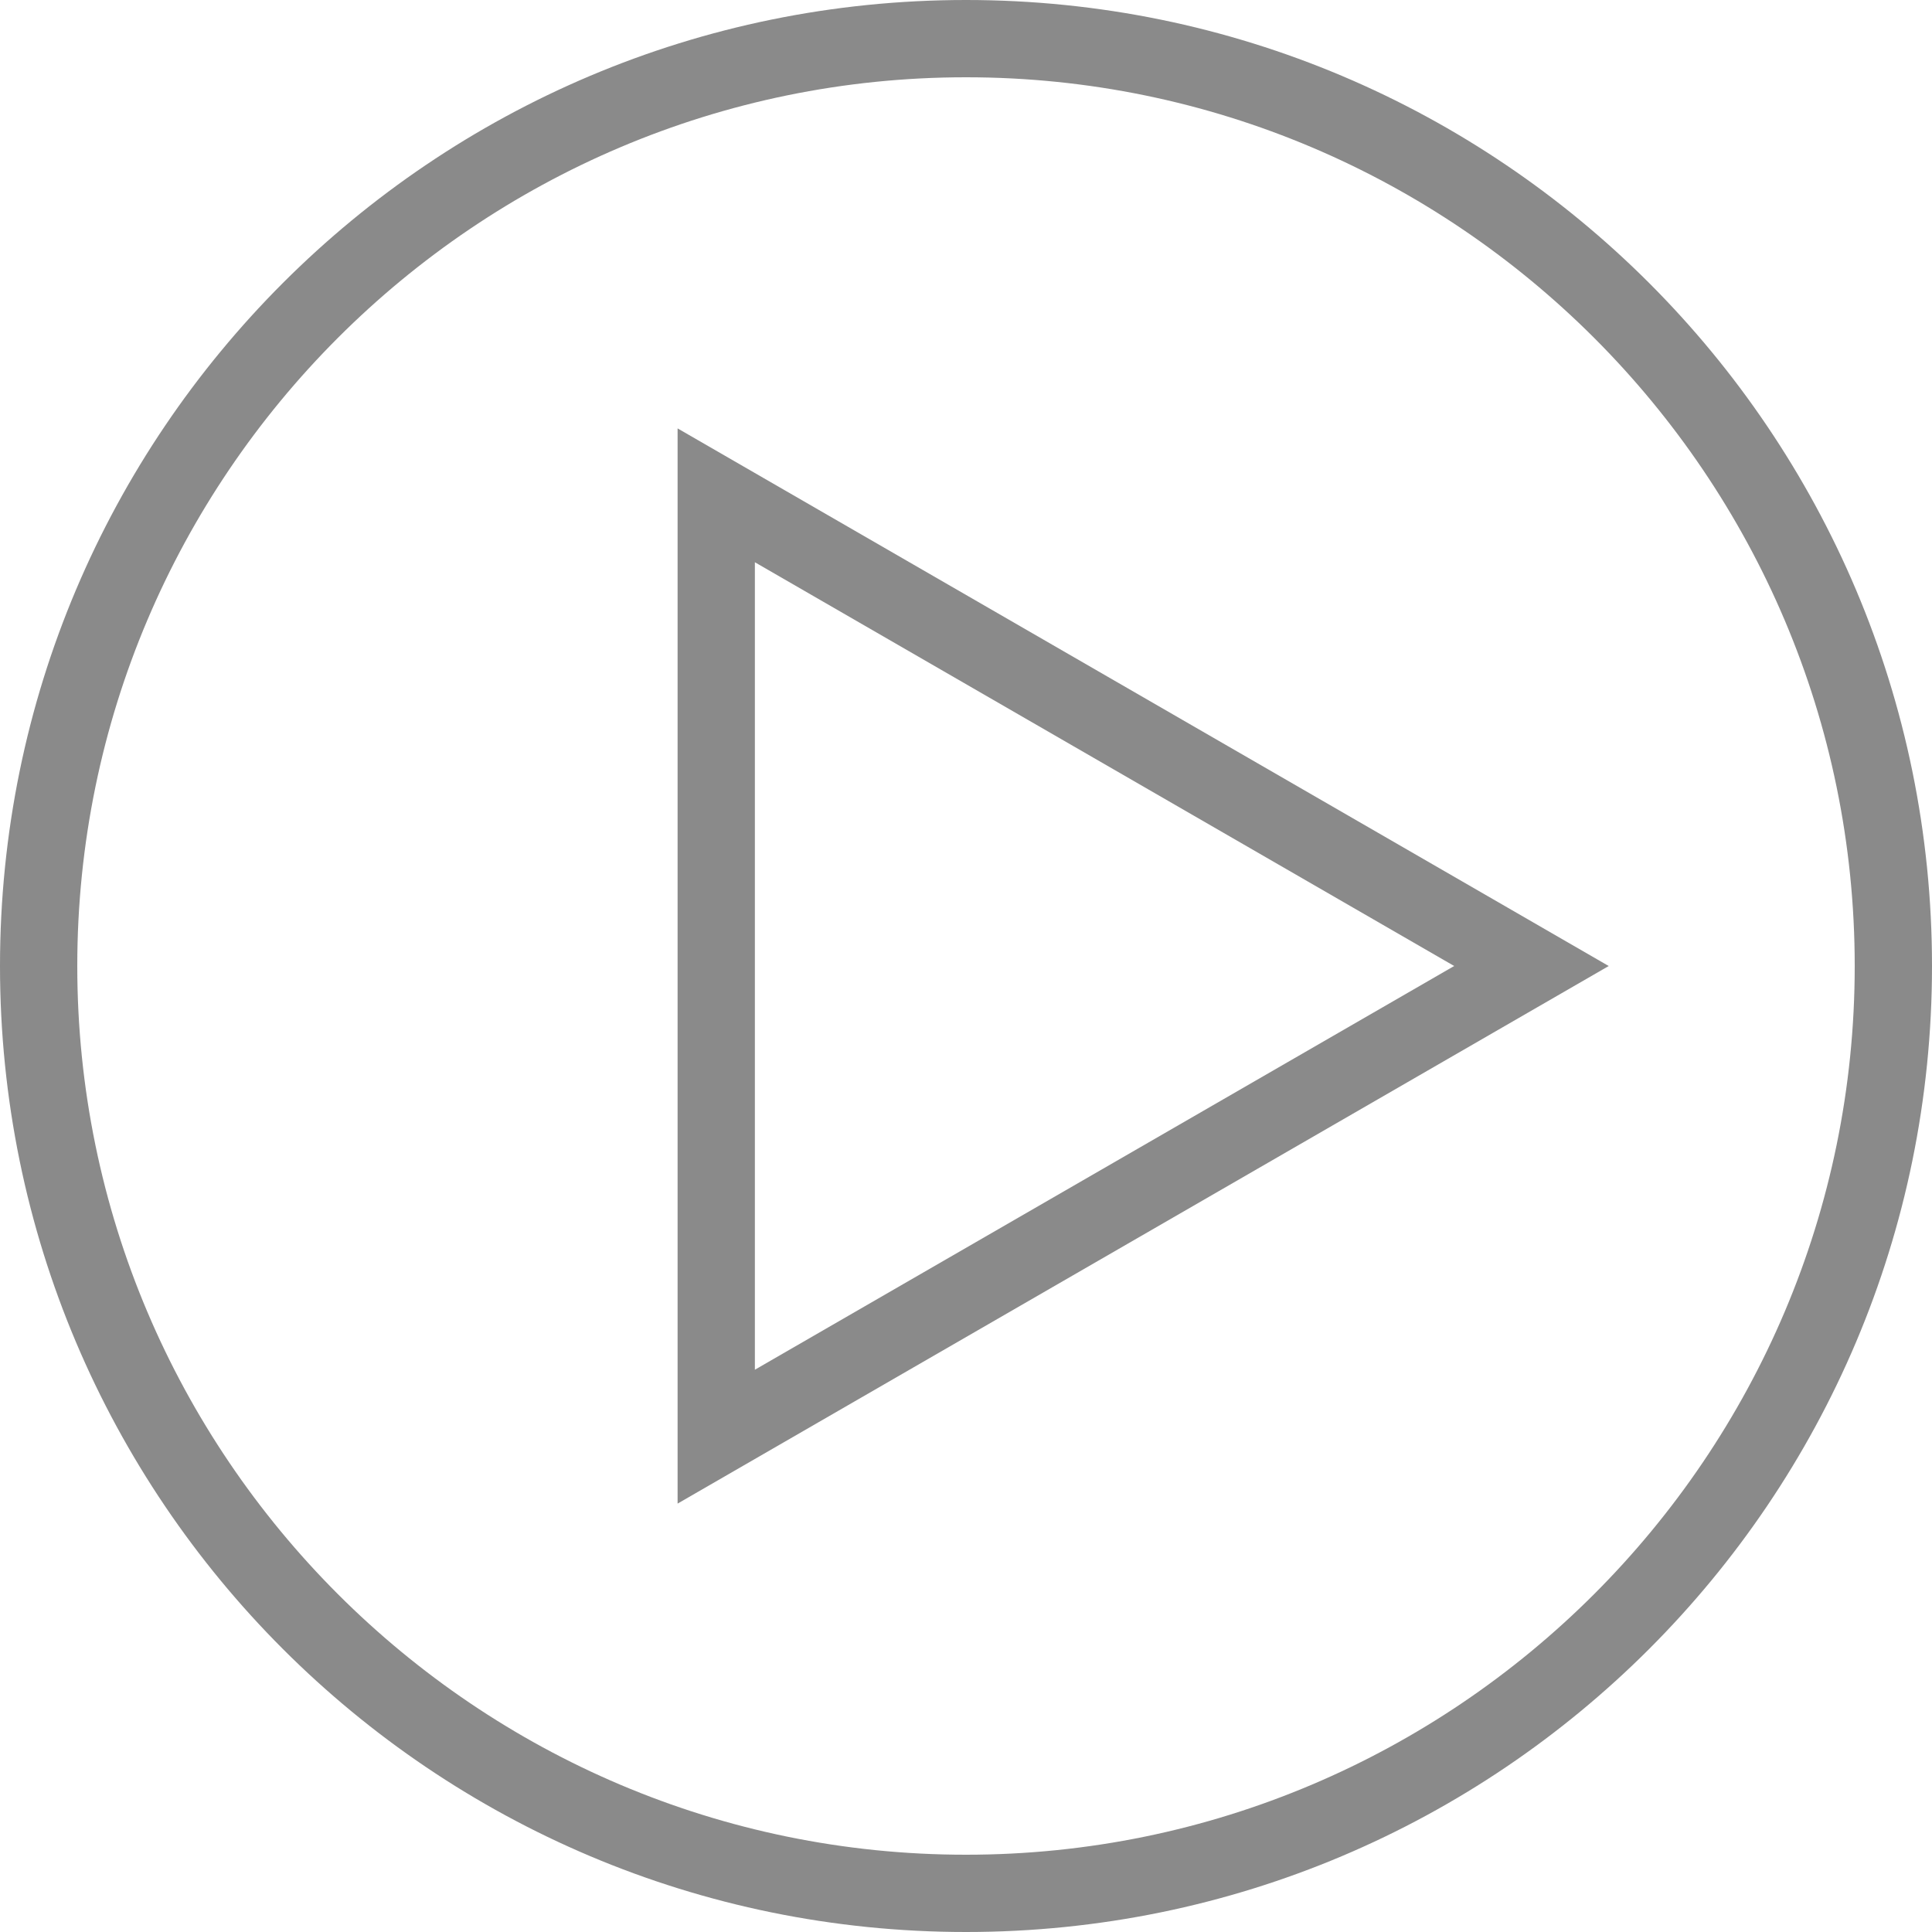
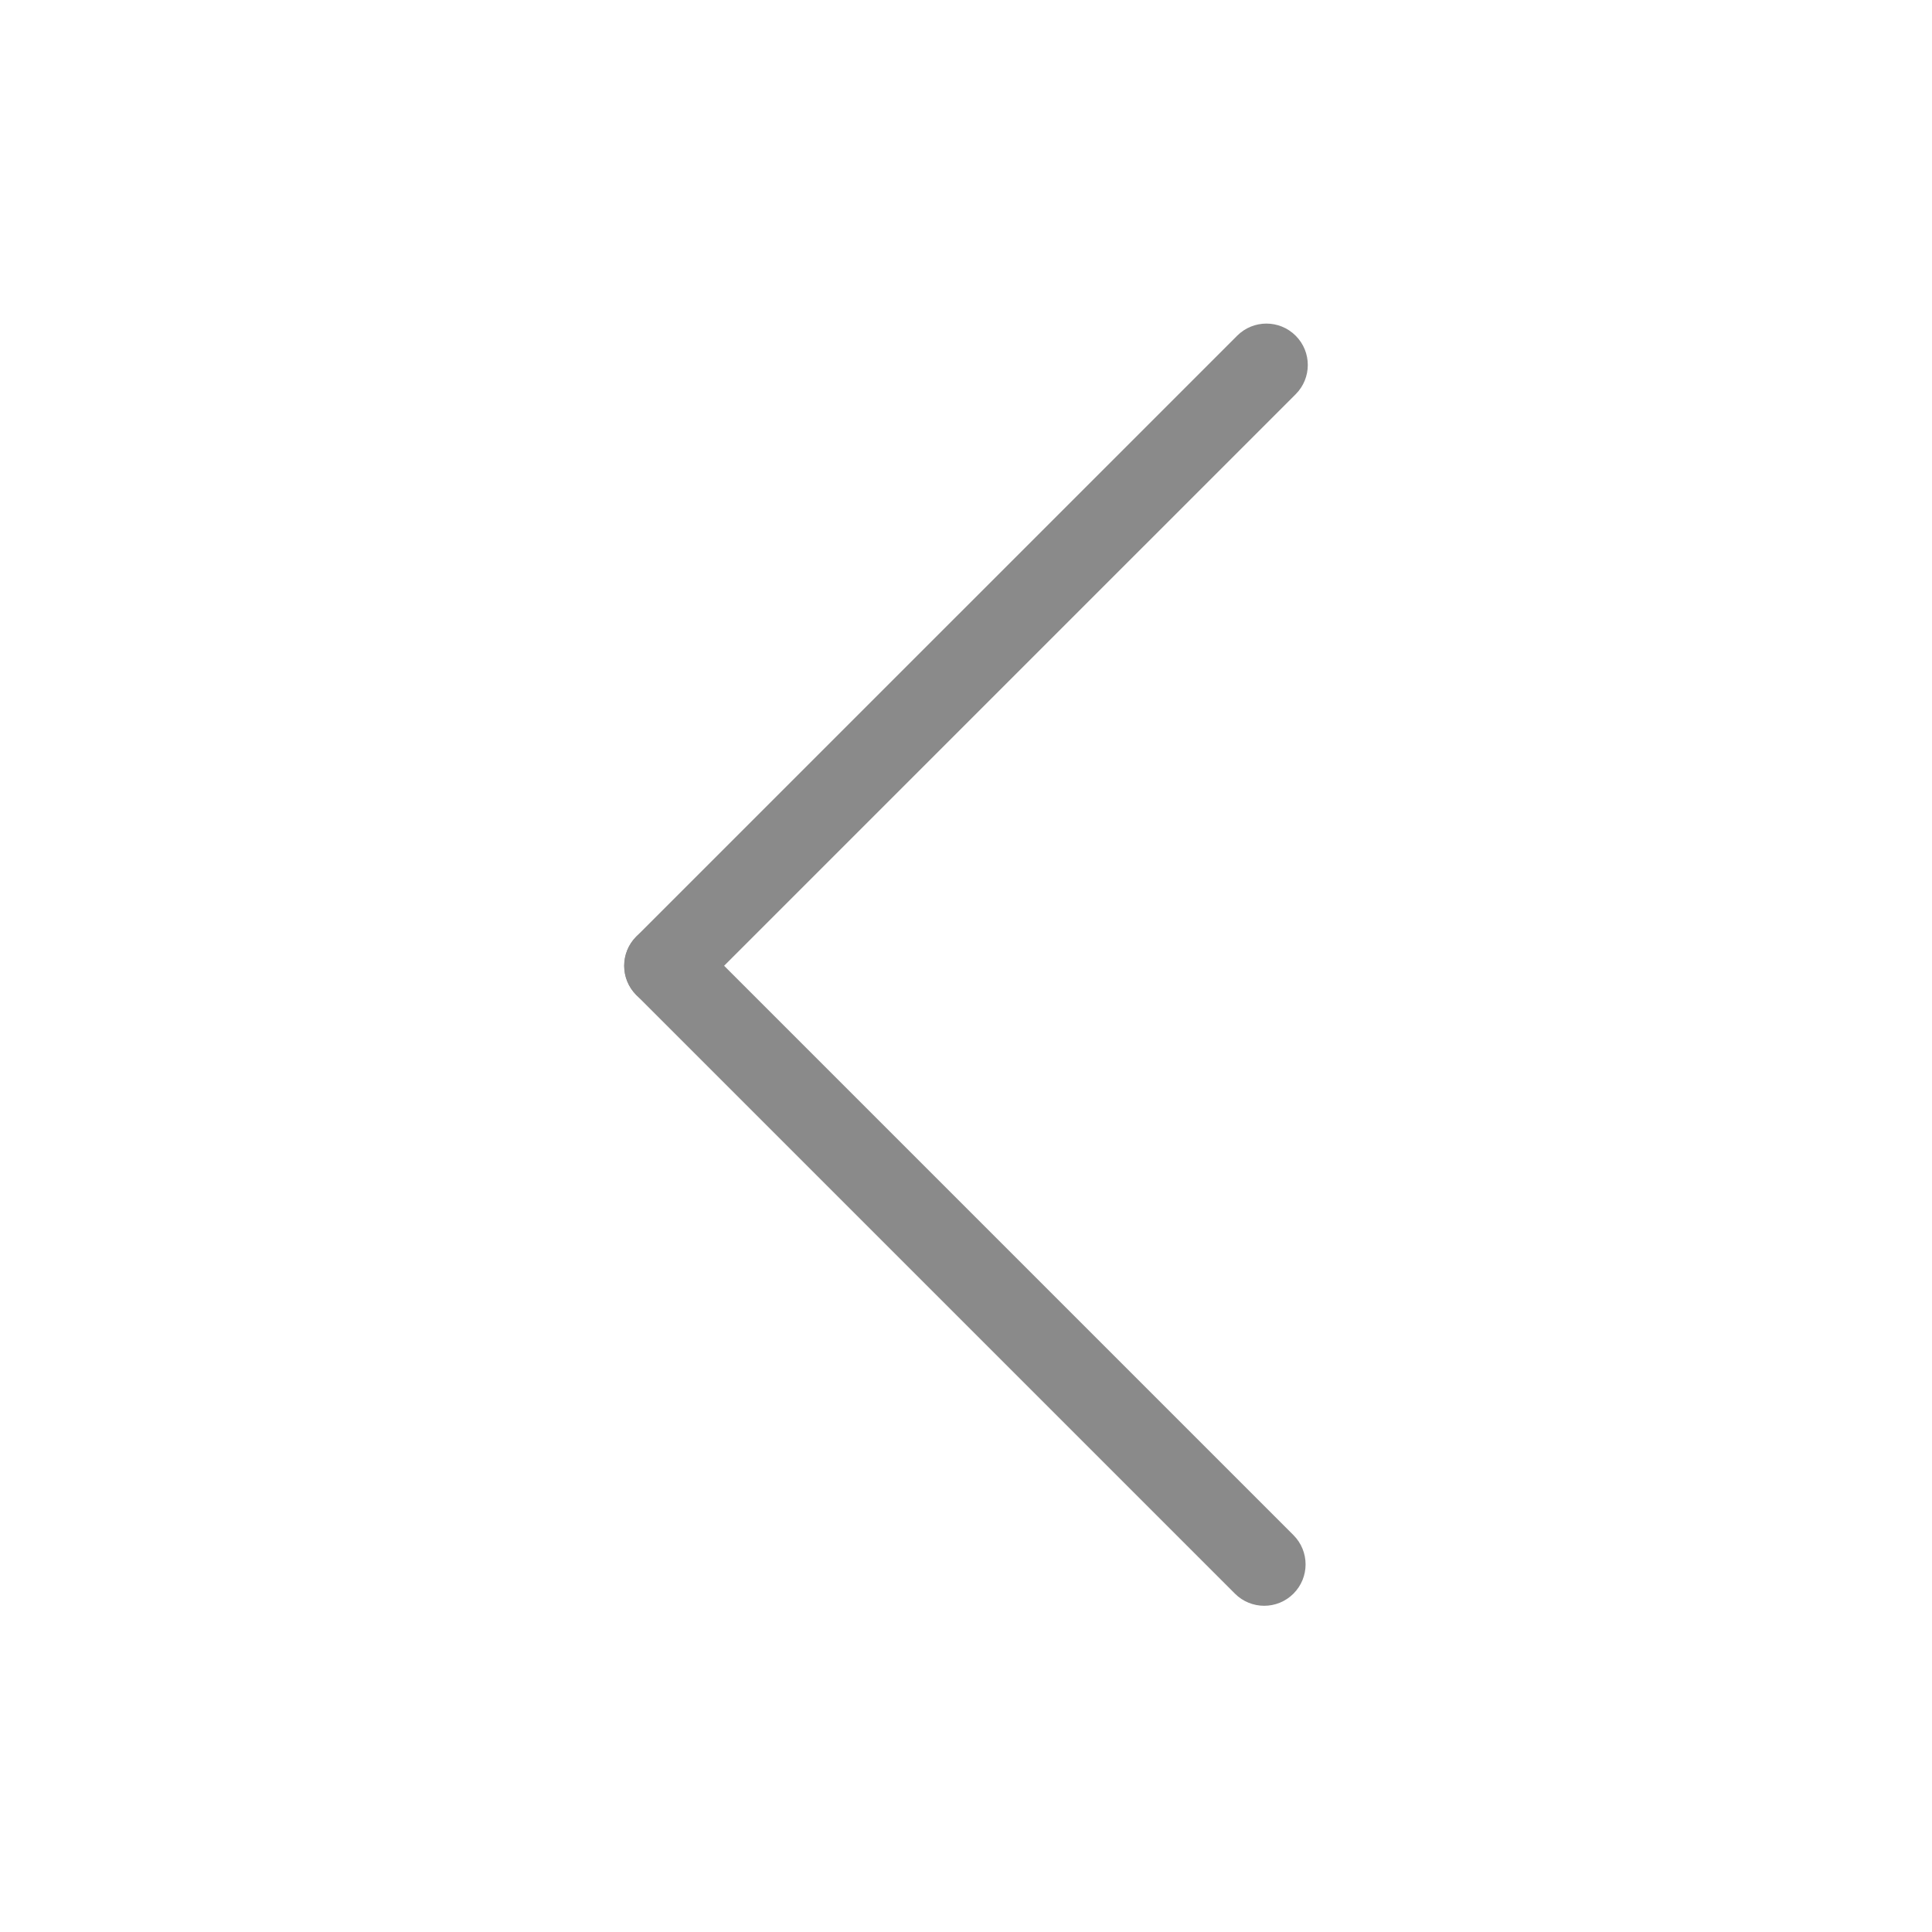
- <svg xmlns="http://www.w3.org/2000/svg" t="1521705216135" class="icon" style="" viewBox="0 0 1024 1024" version="1.1" p-id="1992" width="200" height="200">
+ <svg xmlns="http://www.w3.org/2000/svg" t="1521707492570" class="icon" style="" viewBox="0 0 1024 1024" version="1.1" p-id="1912" width="200" height="200">
  <defs>
    <style type="text/css" />
  </defs>
-   <path d="M791.224 476.529 420.577 262.533l-61.44-35.471 0 70.943 0 427.991 0 70.943 61.44-35.471 370.637-213.985 61.44-35.471L791.224 476.529zM400.097 725.985 400.097 298.004 770.744 512 400.097 725.985z" p-id="1993" fill="#8a8a8a" />
-   <path d="M512 0C229.233 0 0 229.233 0 512c0 282.757 229.233 512 512 512 282.778 0 512-229.243 512-512C1024 229.233 794.778 0 512 0zM512 983.04C252.273 983.04 40.96 771.727 40.96 512 40.96 252.262 252.273 40.96 512 40.96c259.738 0 471.04 211.302 471.04 471.04C983.04 771.727 771.738 983.04 512 983.04z" p-id="1994" fill="#8a8a8a" />
+   <path d="M352.775 533.819c-5.627 0-11.226-2.142-15.51-6.426-8.569-8.569-8.569-22.45 0-31.019L655.715 177.936c8.569-8.569 22.45-8.569 31.019 0 8.569 8.569 8.569 22.45 0 31.019L368.284 527.393C363.999 531.677 358.401 533.819 352.775 533.819z" p-id="1913" fill="#8a8a8a" />
+   <path d="M670.05 851.095c-5.627 0-11.226-2.142-15.51-6.426L337.264 527.393c-8.569-8.569-8.569-22.45 0-31.019s22.45-8.569 31.019 0l317.275 317.275c8.569 8.569 8.569 22.45 0 31.019C681.275 848.952 675.677 851.095 670.05 851.095z" p-id="1914" fill="#8a8a8a" />
</svg>
